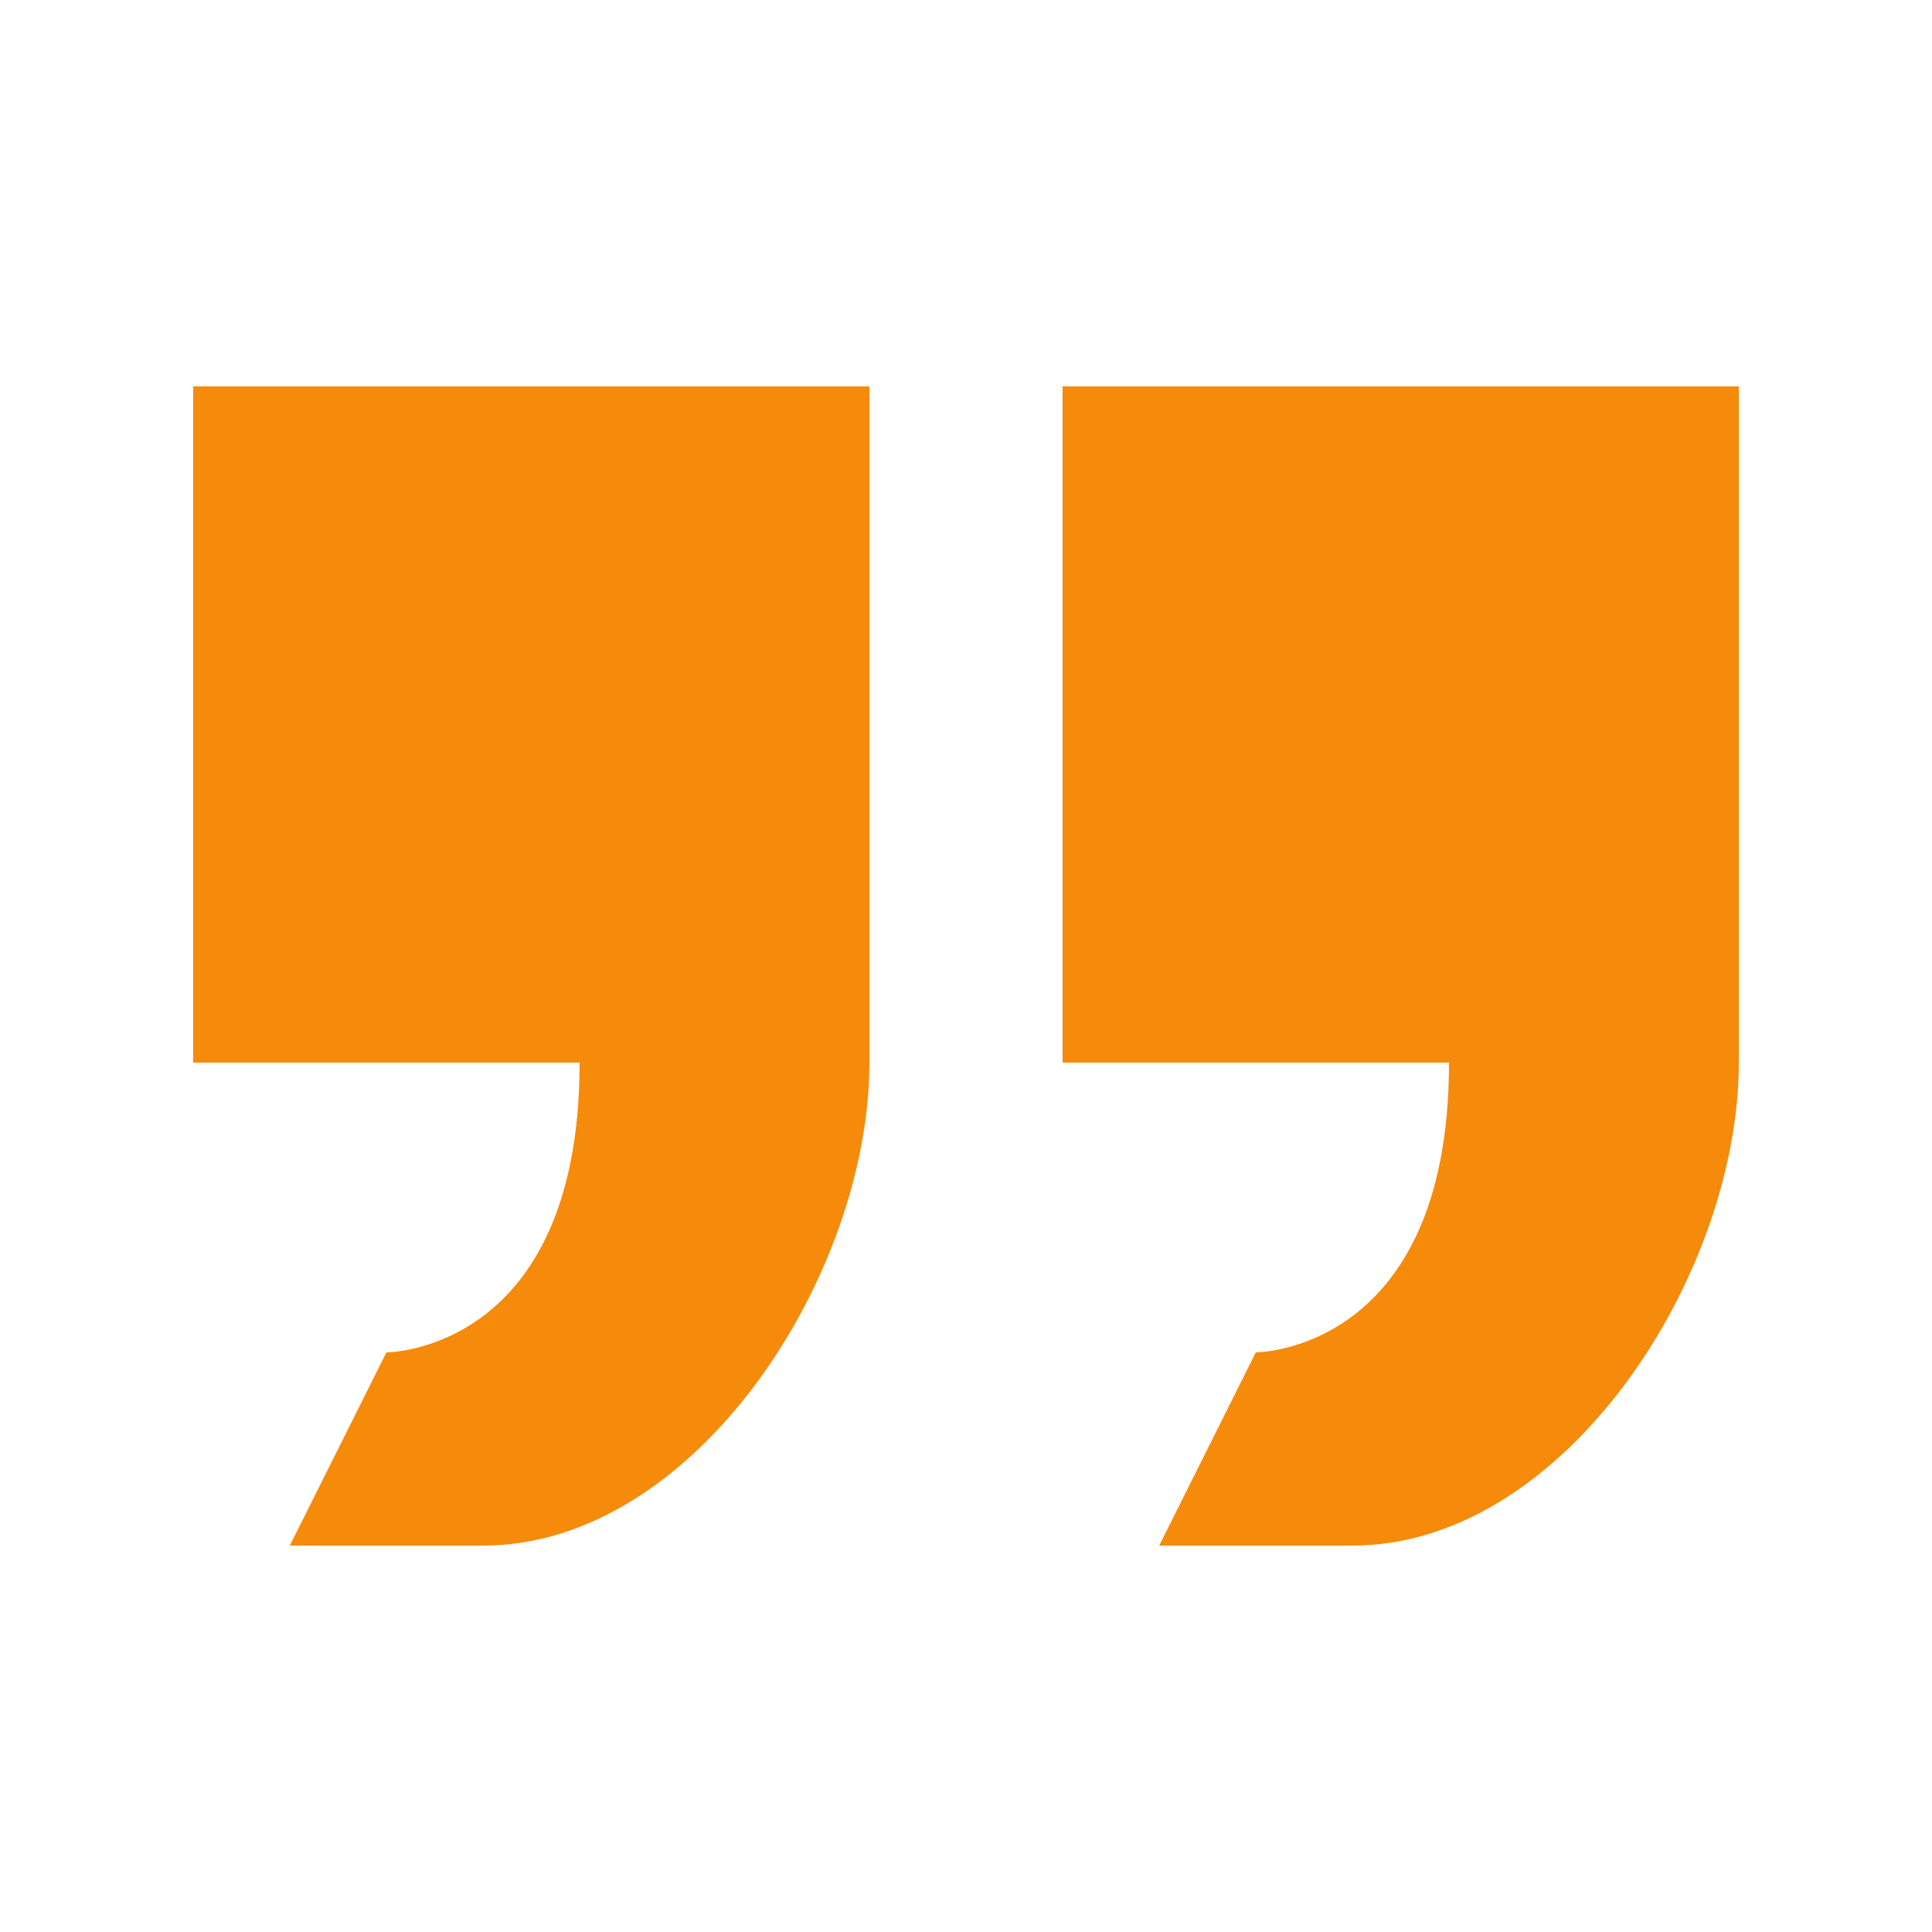
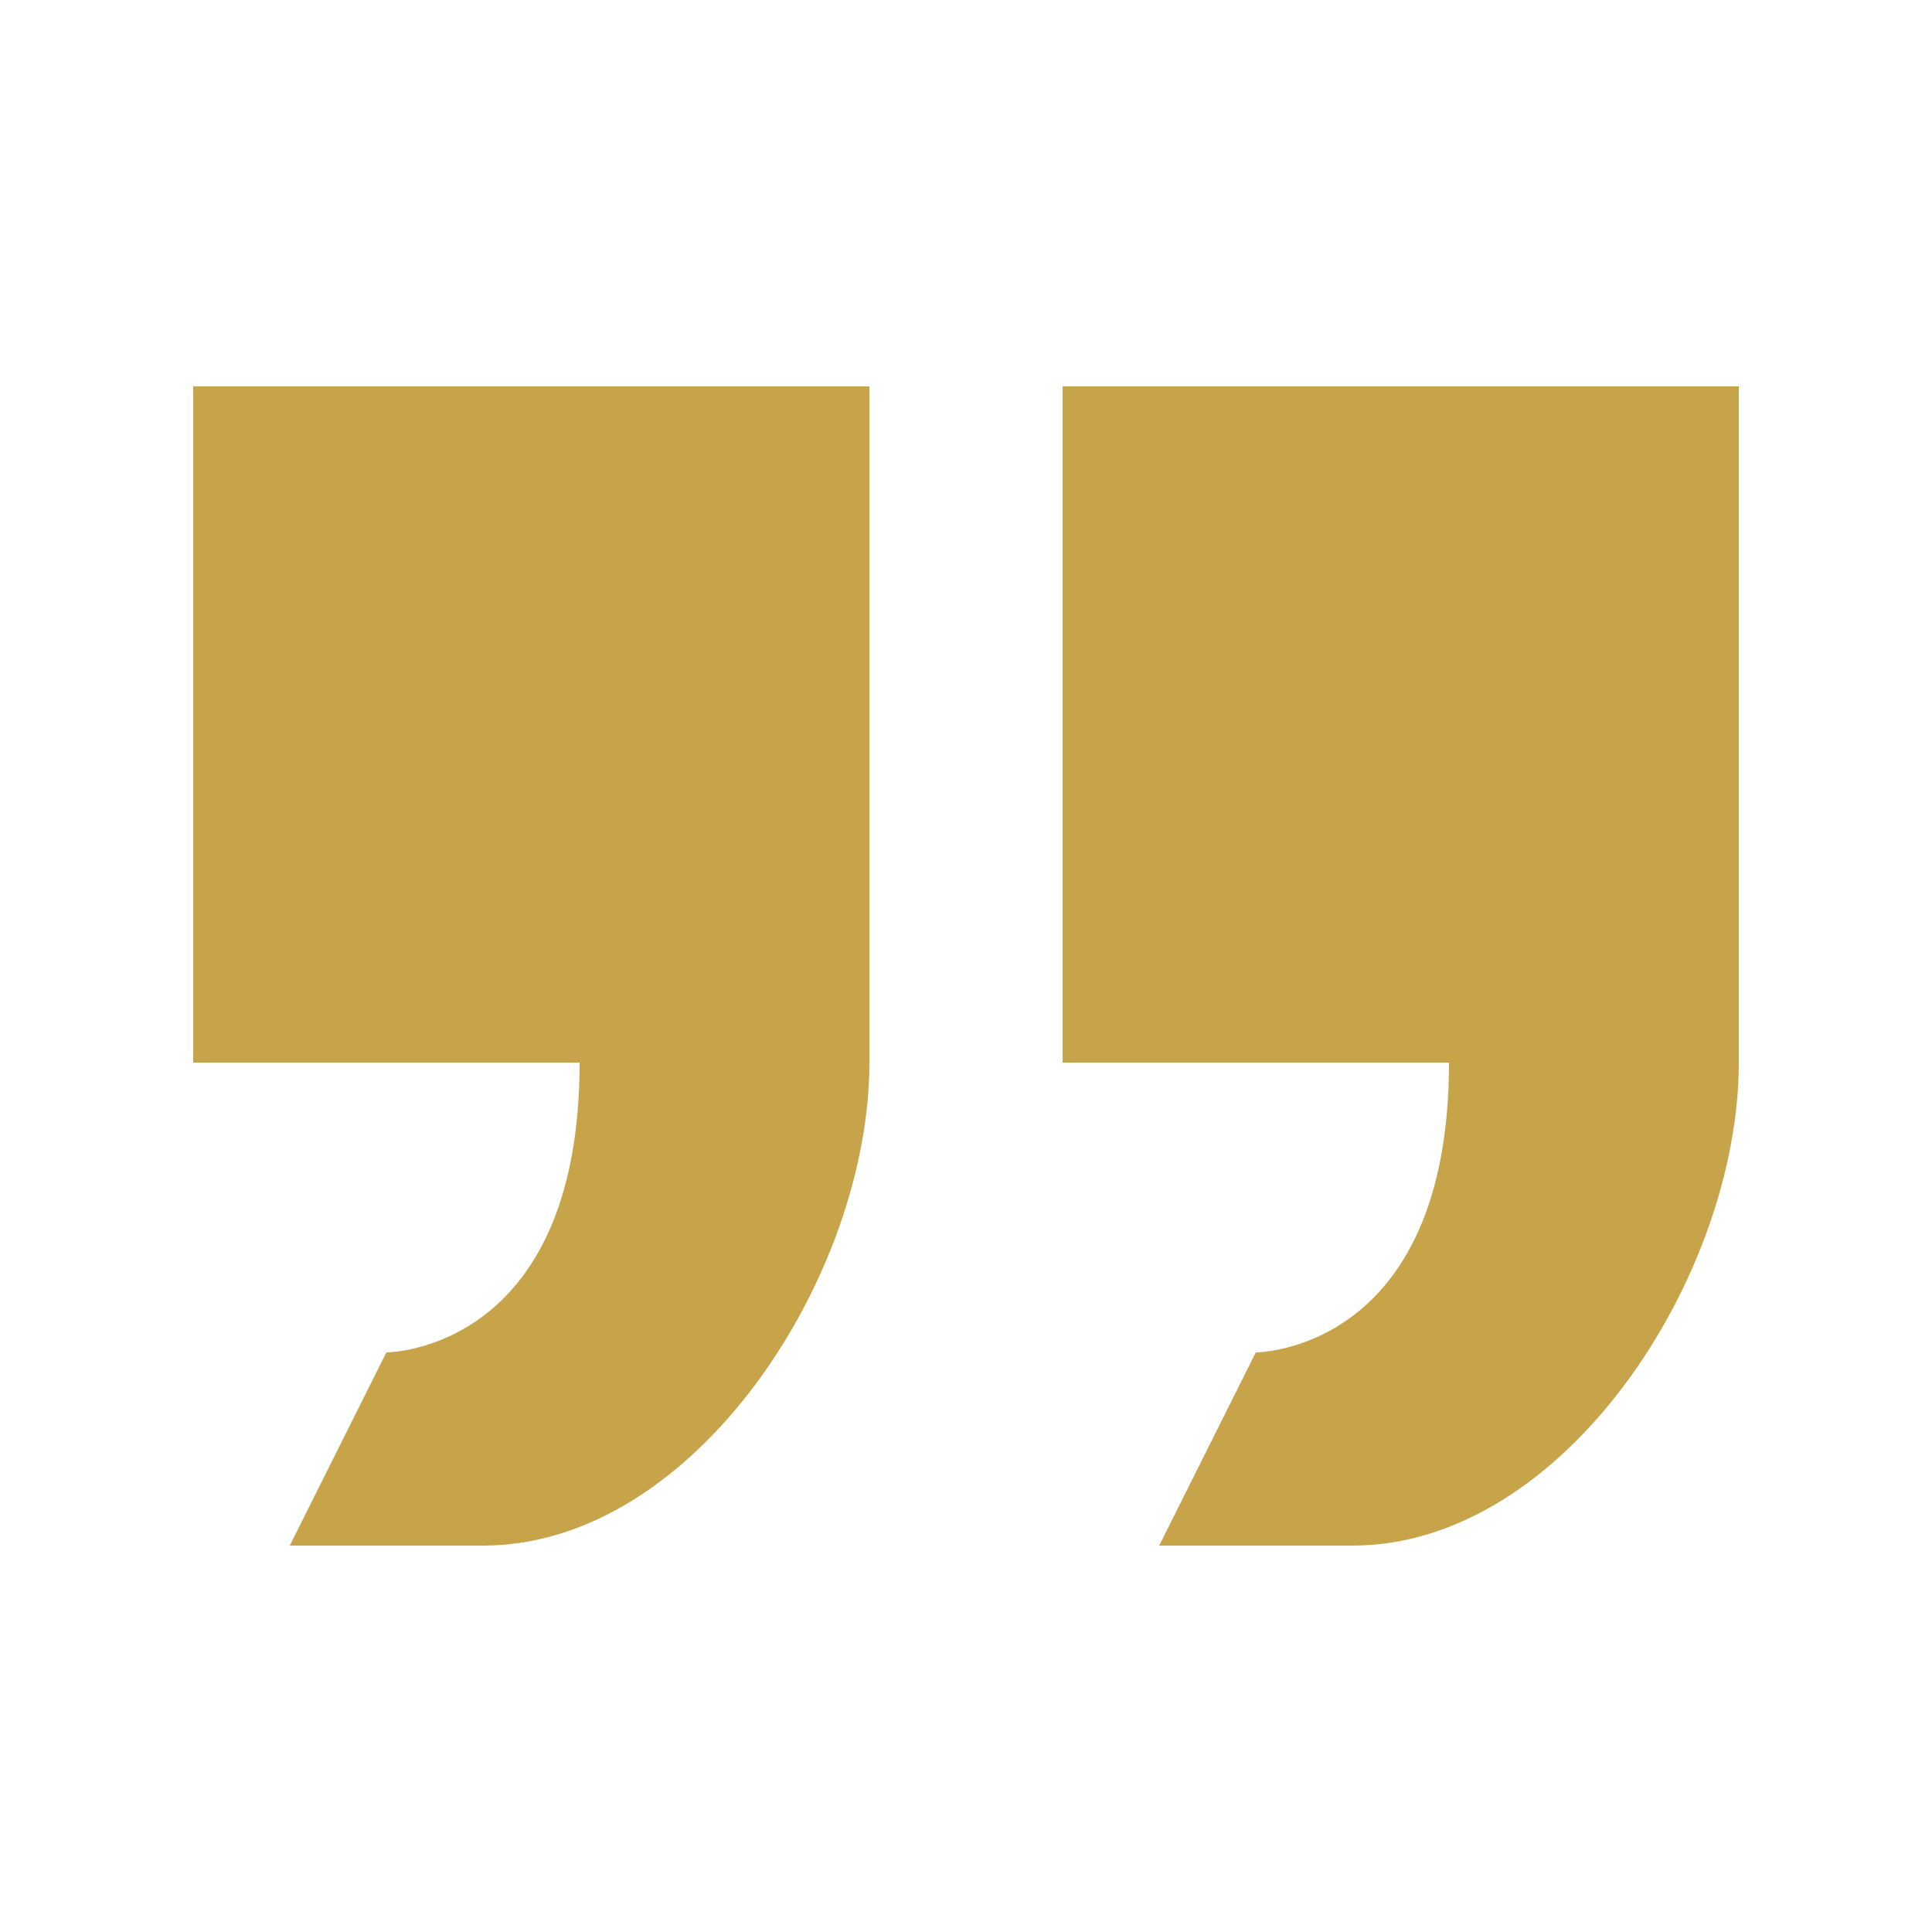
<svg xmlns="http://www.w3.org/2000/svg" width="100" height="100" viewBox="0 0 100 100" fill="none">
-   <path d="M55 55V20H90V55C90 66 81 80 70 80H60L65 70C65 70 75 70 75 55H55ZM10 55V20H45V55C45 66 36 80 25 80H15L20 70C20 70 30 70 30 55H10Z" fill="#F68A0A" />
+   <path d="M55 55V20H90V55C90 66 81 80 70 80H60L65 70C65 70 75 70 75 55H55ZM10 55V20H45V55C45 66 36 80 25 80H15L20 70C20 70 30 70 30 55H10Z" fill="#c7a349" />
</svg>
